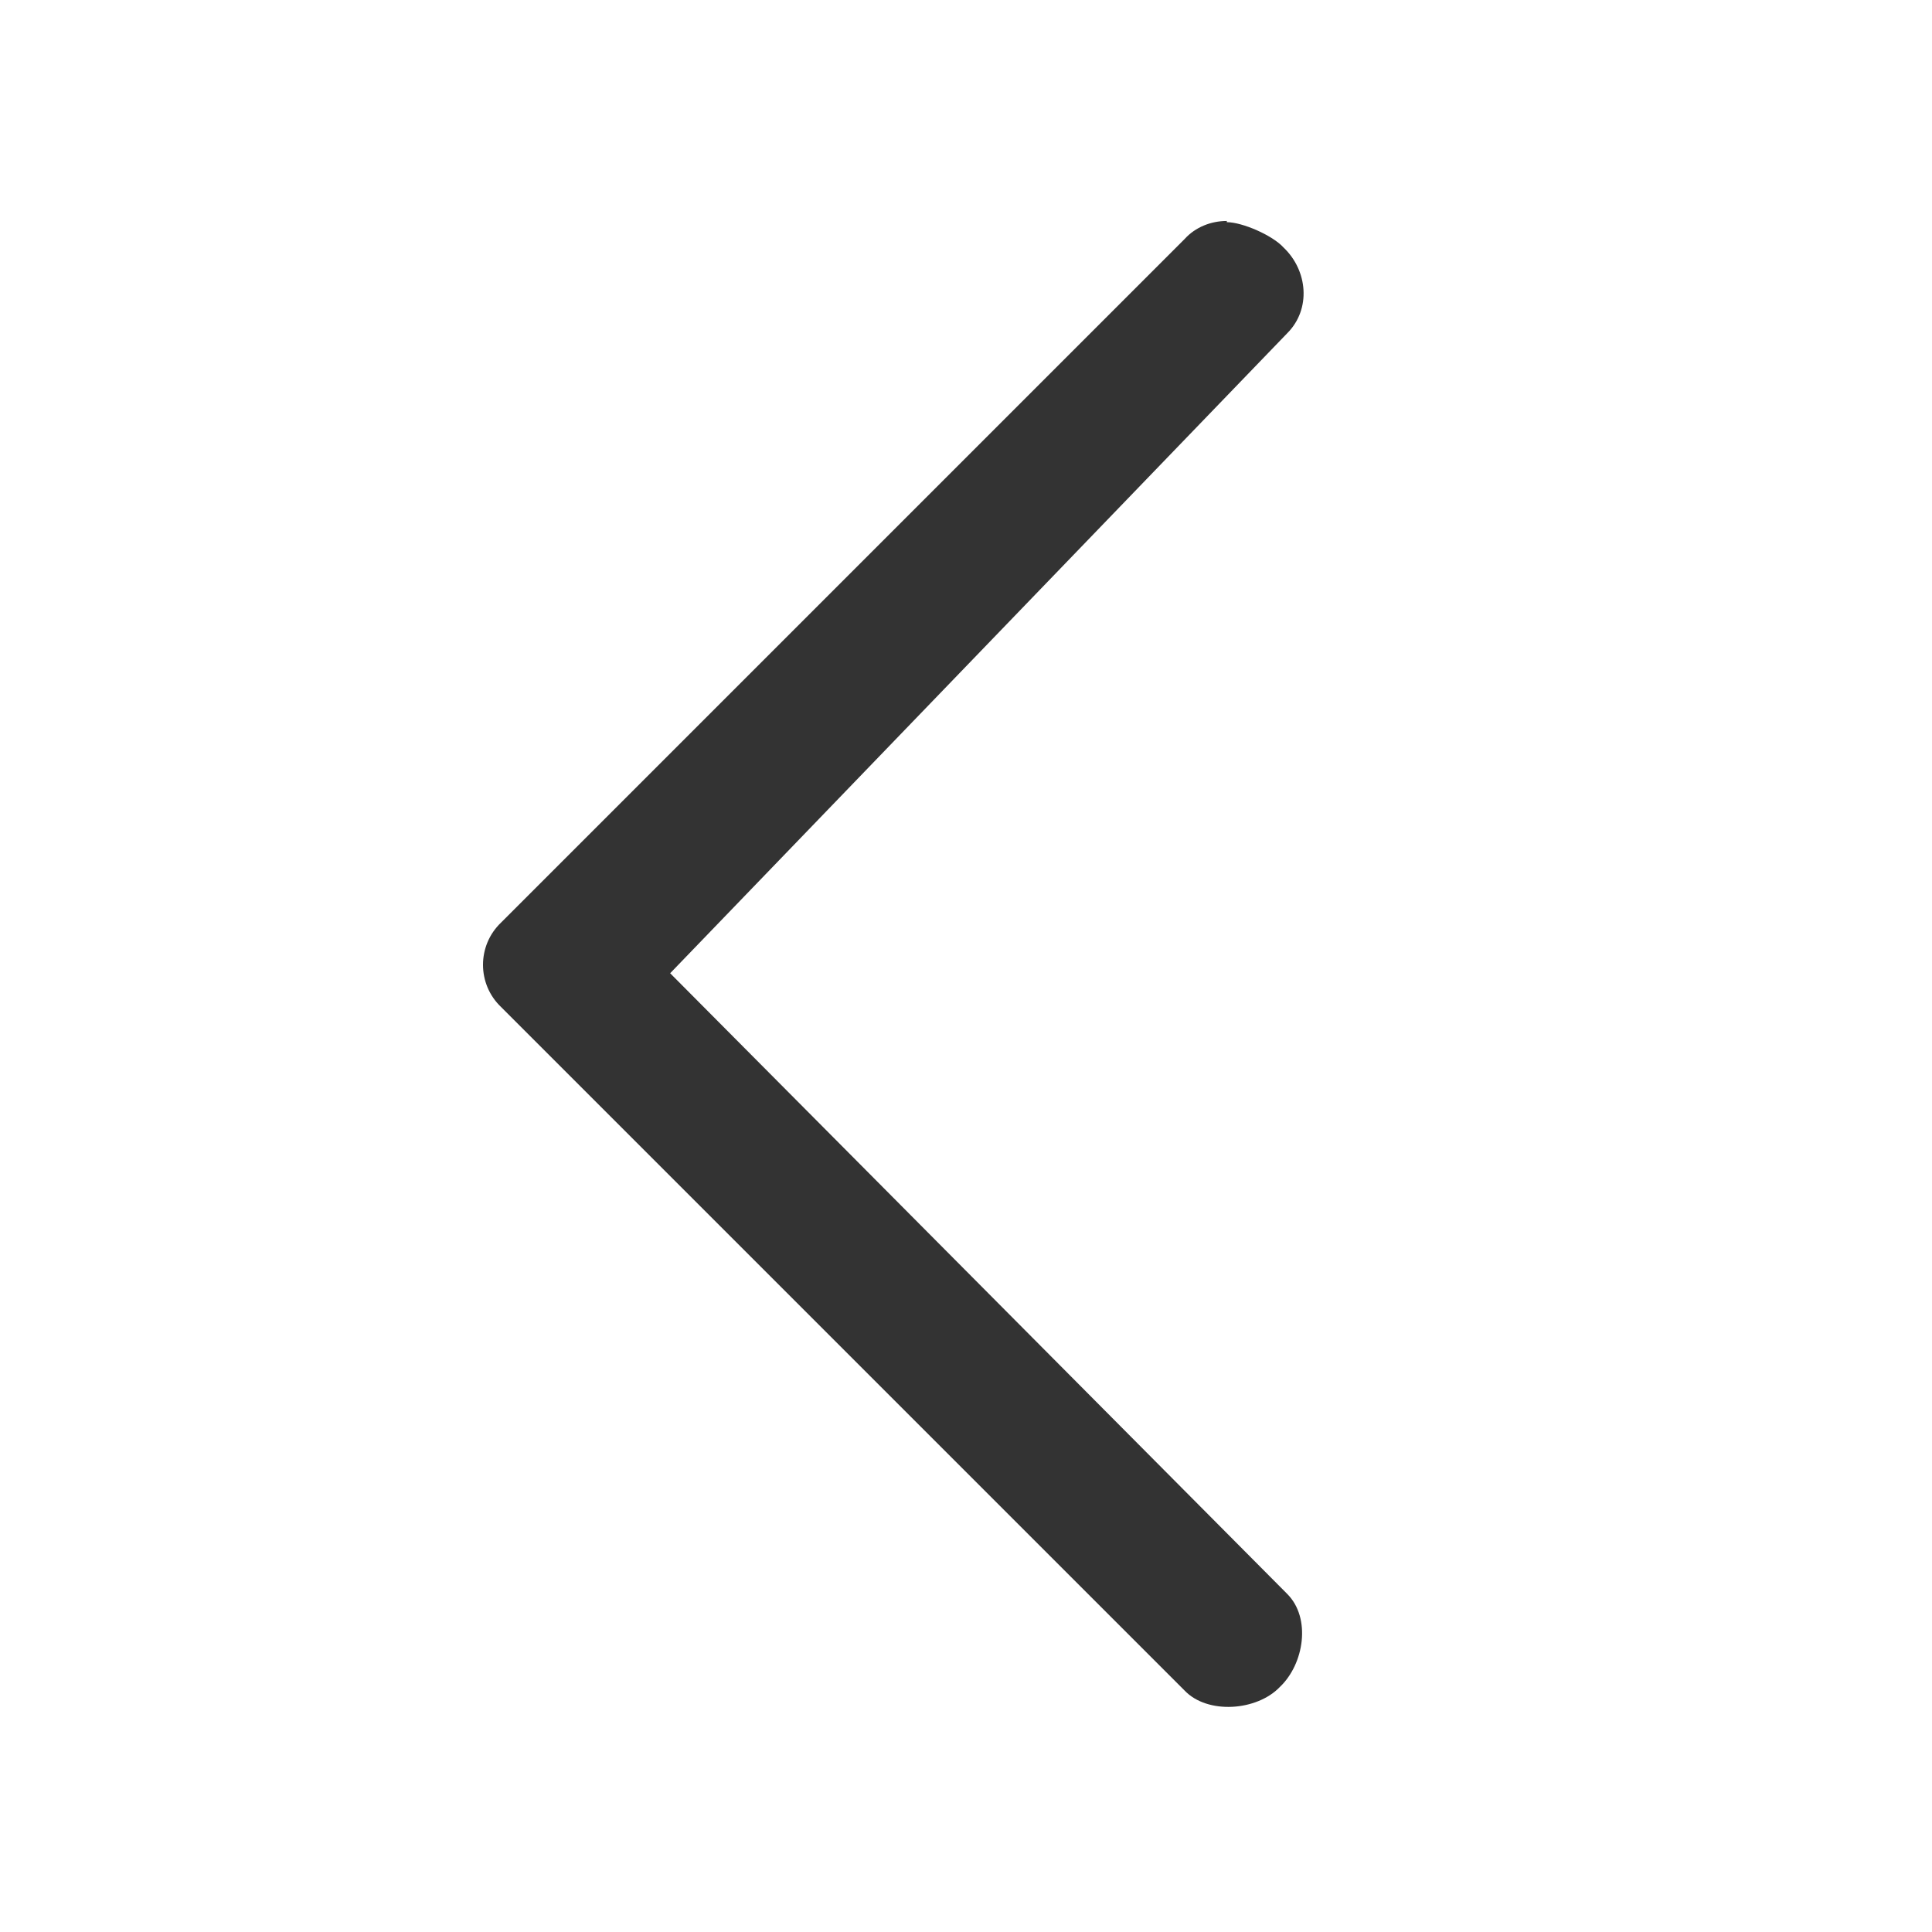
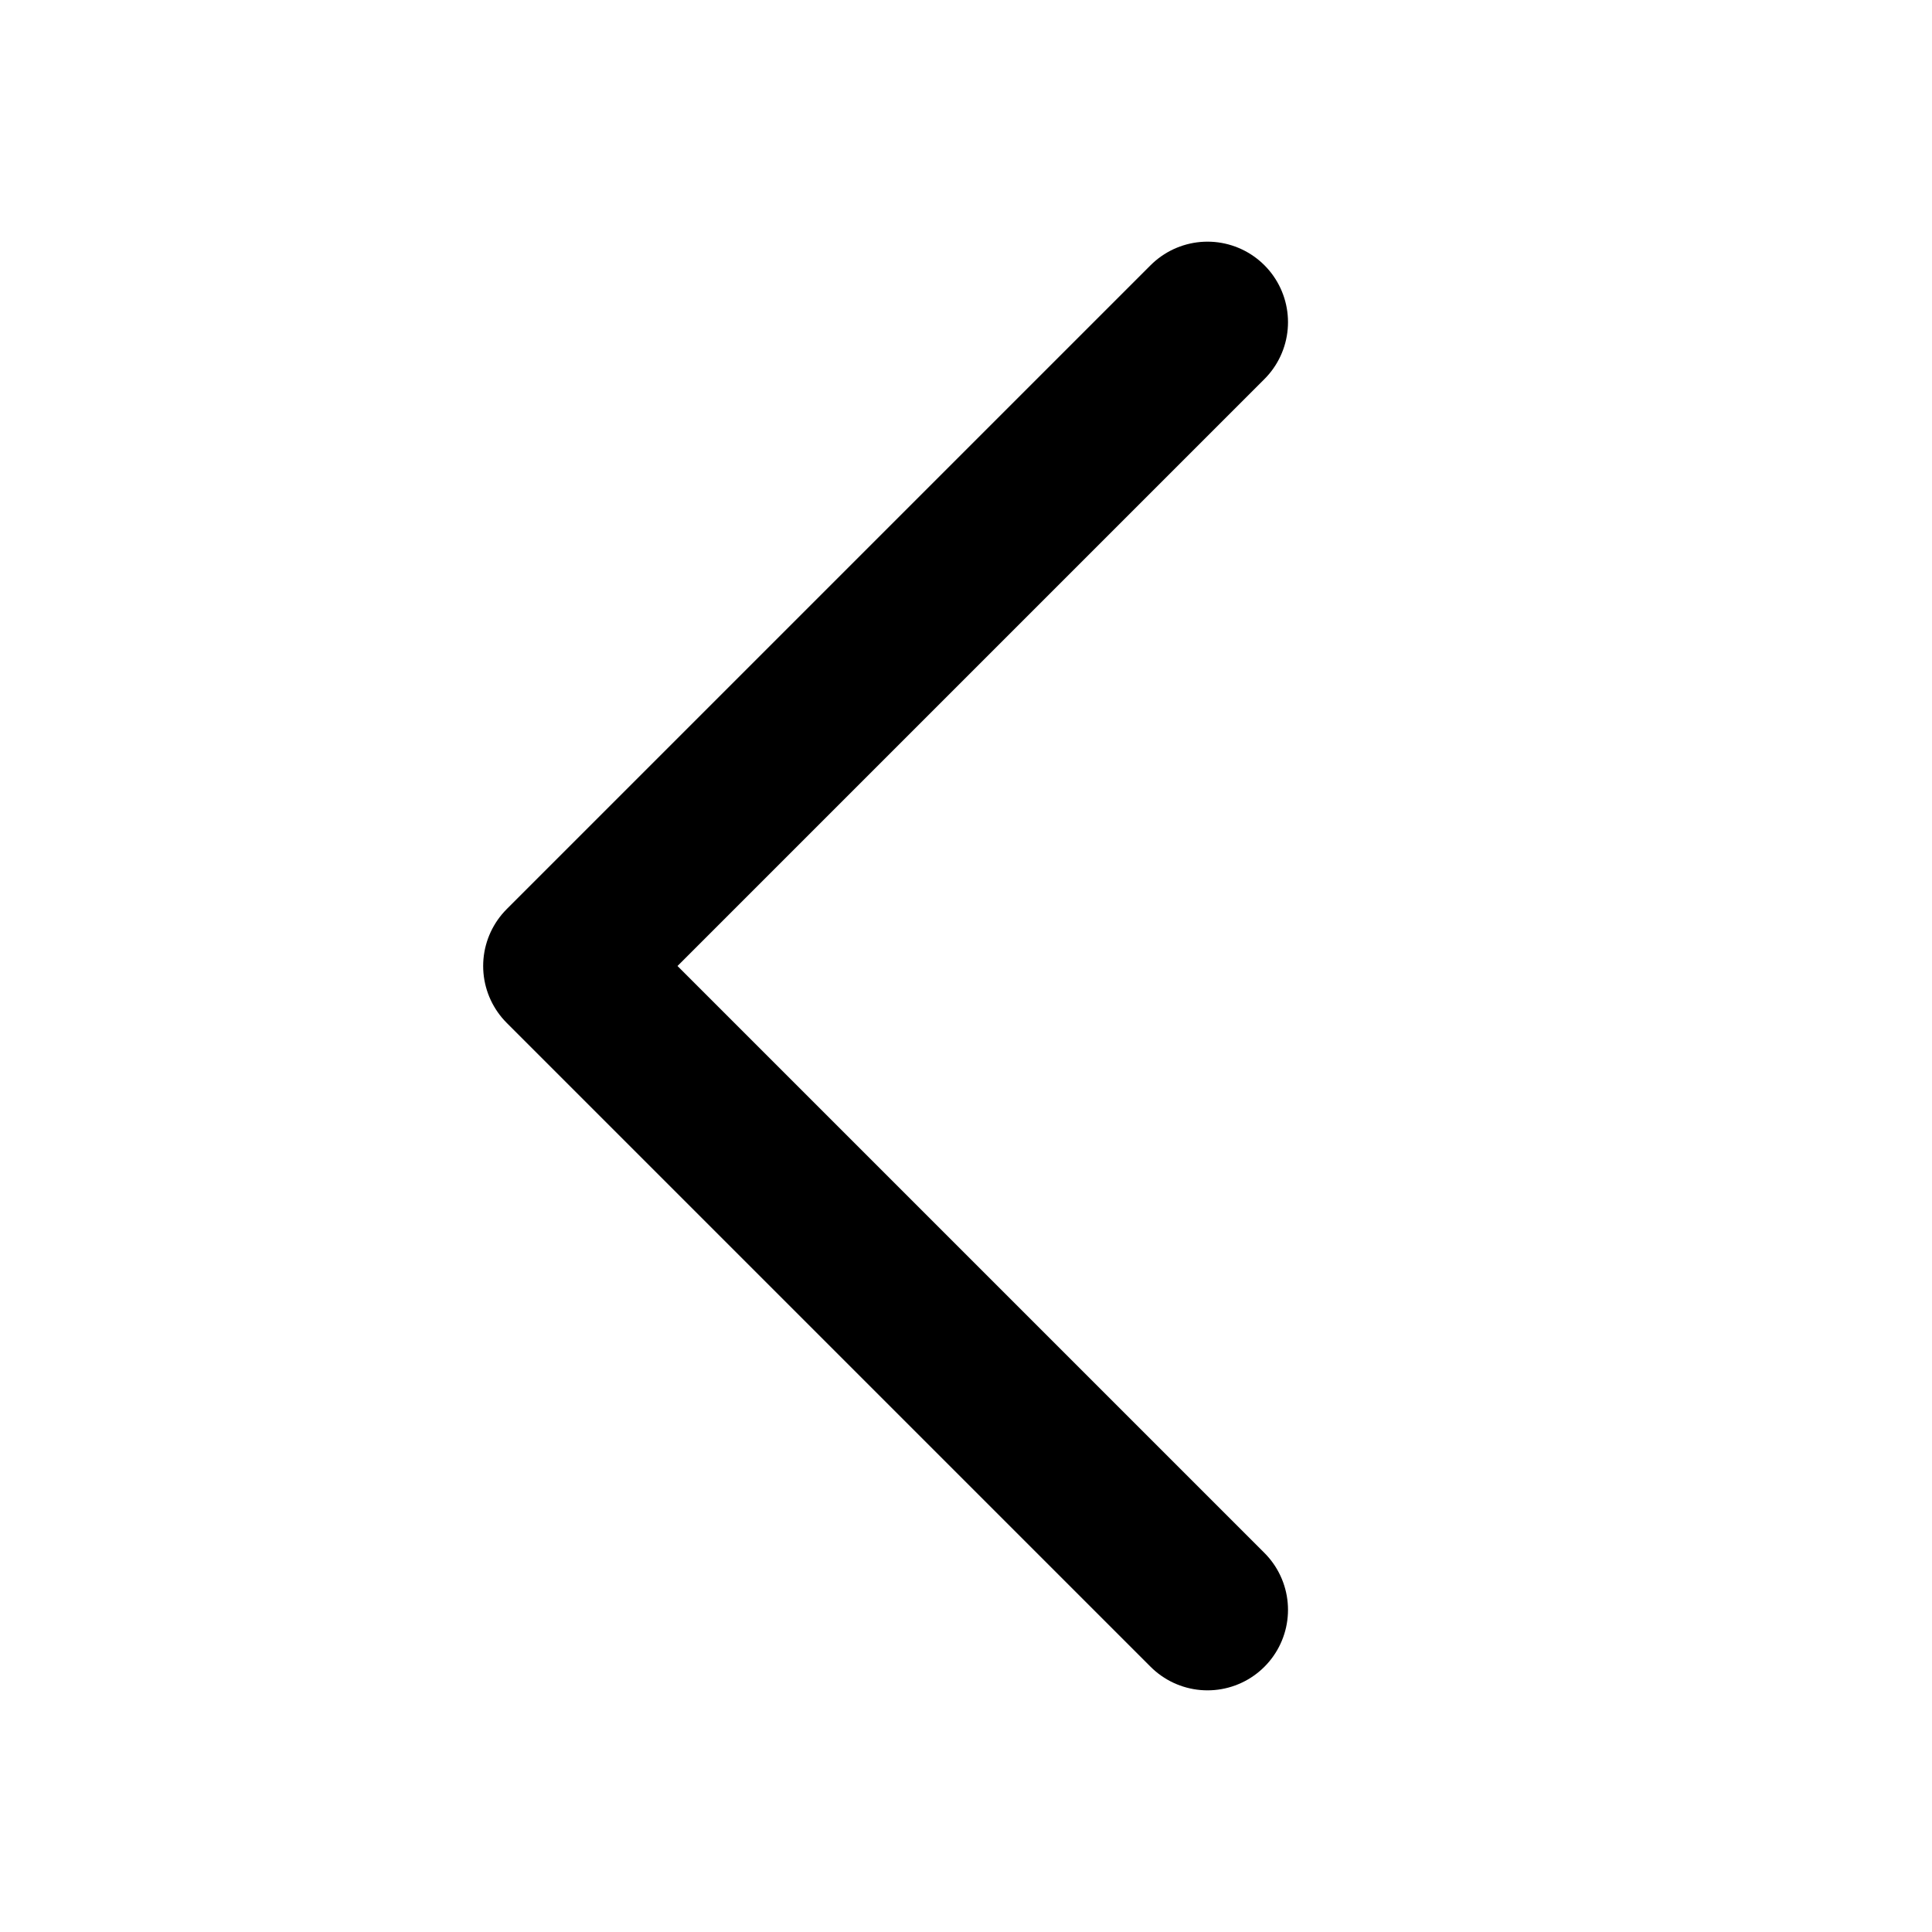
- <svg xmlns="http://www.w3.org/2000/svg" width="16" height="16" version="1.1">
-   <g class="layer">
-     <path d="m10.16,1.84c0.13,0 0.38,0.11 0.47,0.21c0.2,0.19 0.23,0.51 0.03,0.71l-5.11,5.3l5.11,5.14c0.2,0.2 0.14,0.58 -0.06,0.77c-0.19,0.2 -0.6,0.23 -0.79,0.03l-5.66,-5.66c-0.2,-0.19 -0.2,-0.51 0,-0.7l5.66,-5.66c0.09,-0.1 0.22,-0.15 0.35,-0.15z" fill="#333" id="svg_1" stroke-linecap="round" stroke-linejoin="round" stroke-width="1.81" />
+ <svg xmlns="http://www.w3.org/2000/svg" width="16px" height="16px" viewBox="0 0 16 16" version="1.1">
+   <g id="surface1">
+     <path style="fill:none;stroke-width:2;stroke-linecap:round;stroke-linejoin:round;stroke:rgb(0%,0%,0%);stroke-opacity:1;stroke-miterlimit:4;" d="M 15 4.002 L 7.002 12 L 15 19.998 " transform="matrix(0.666667,0,0,0.666667,0,0)" />
  </g>
</svg>
